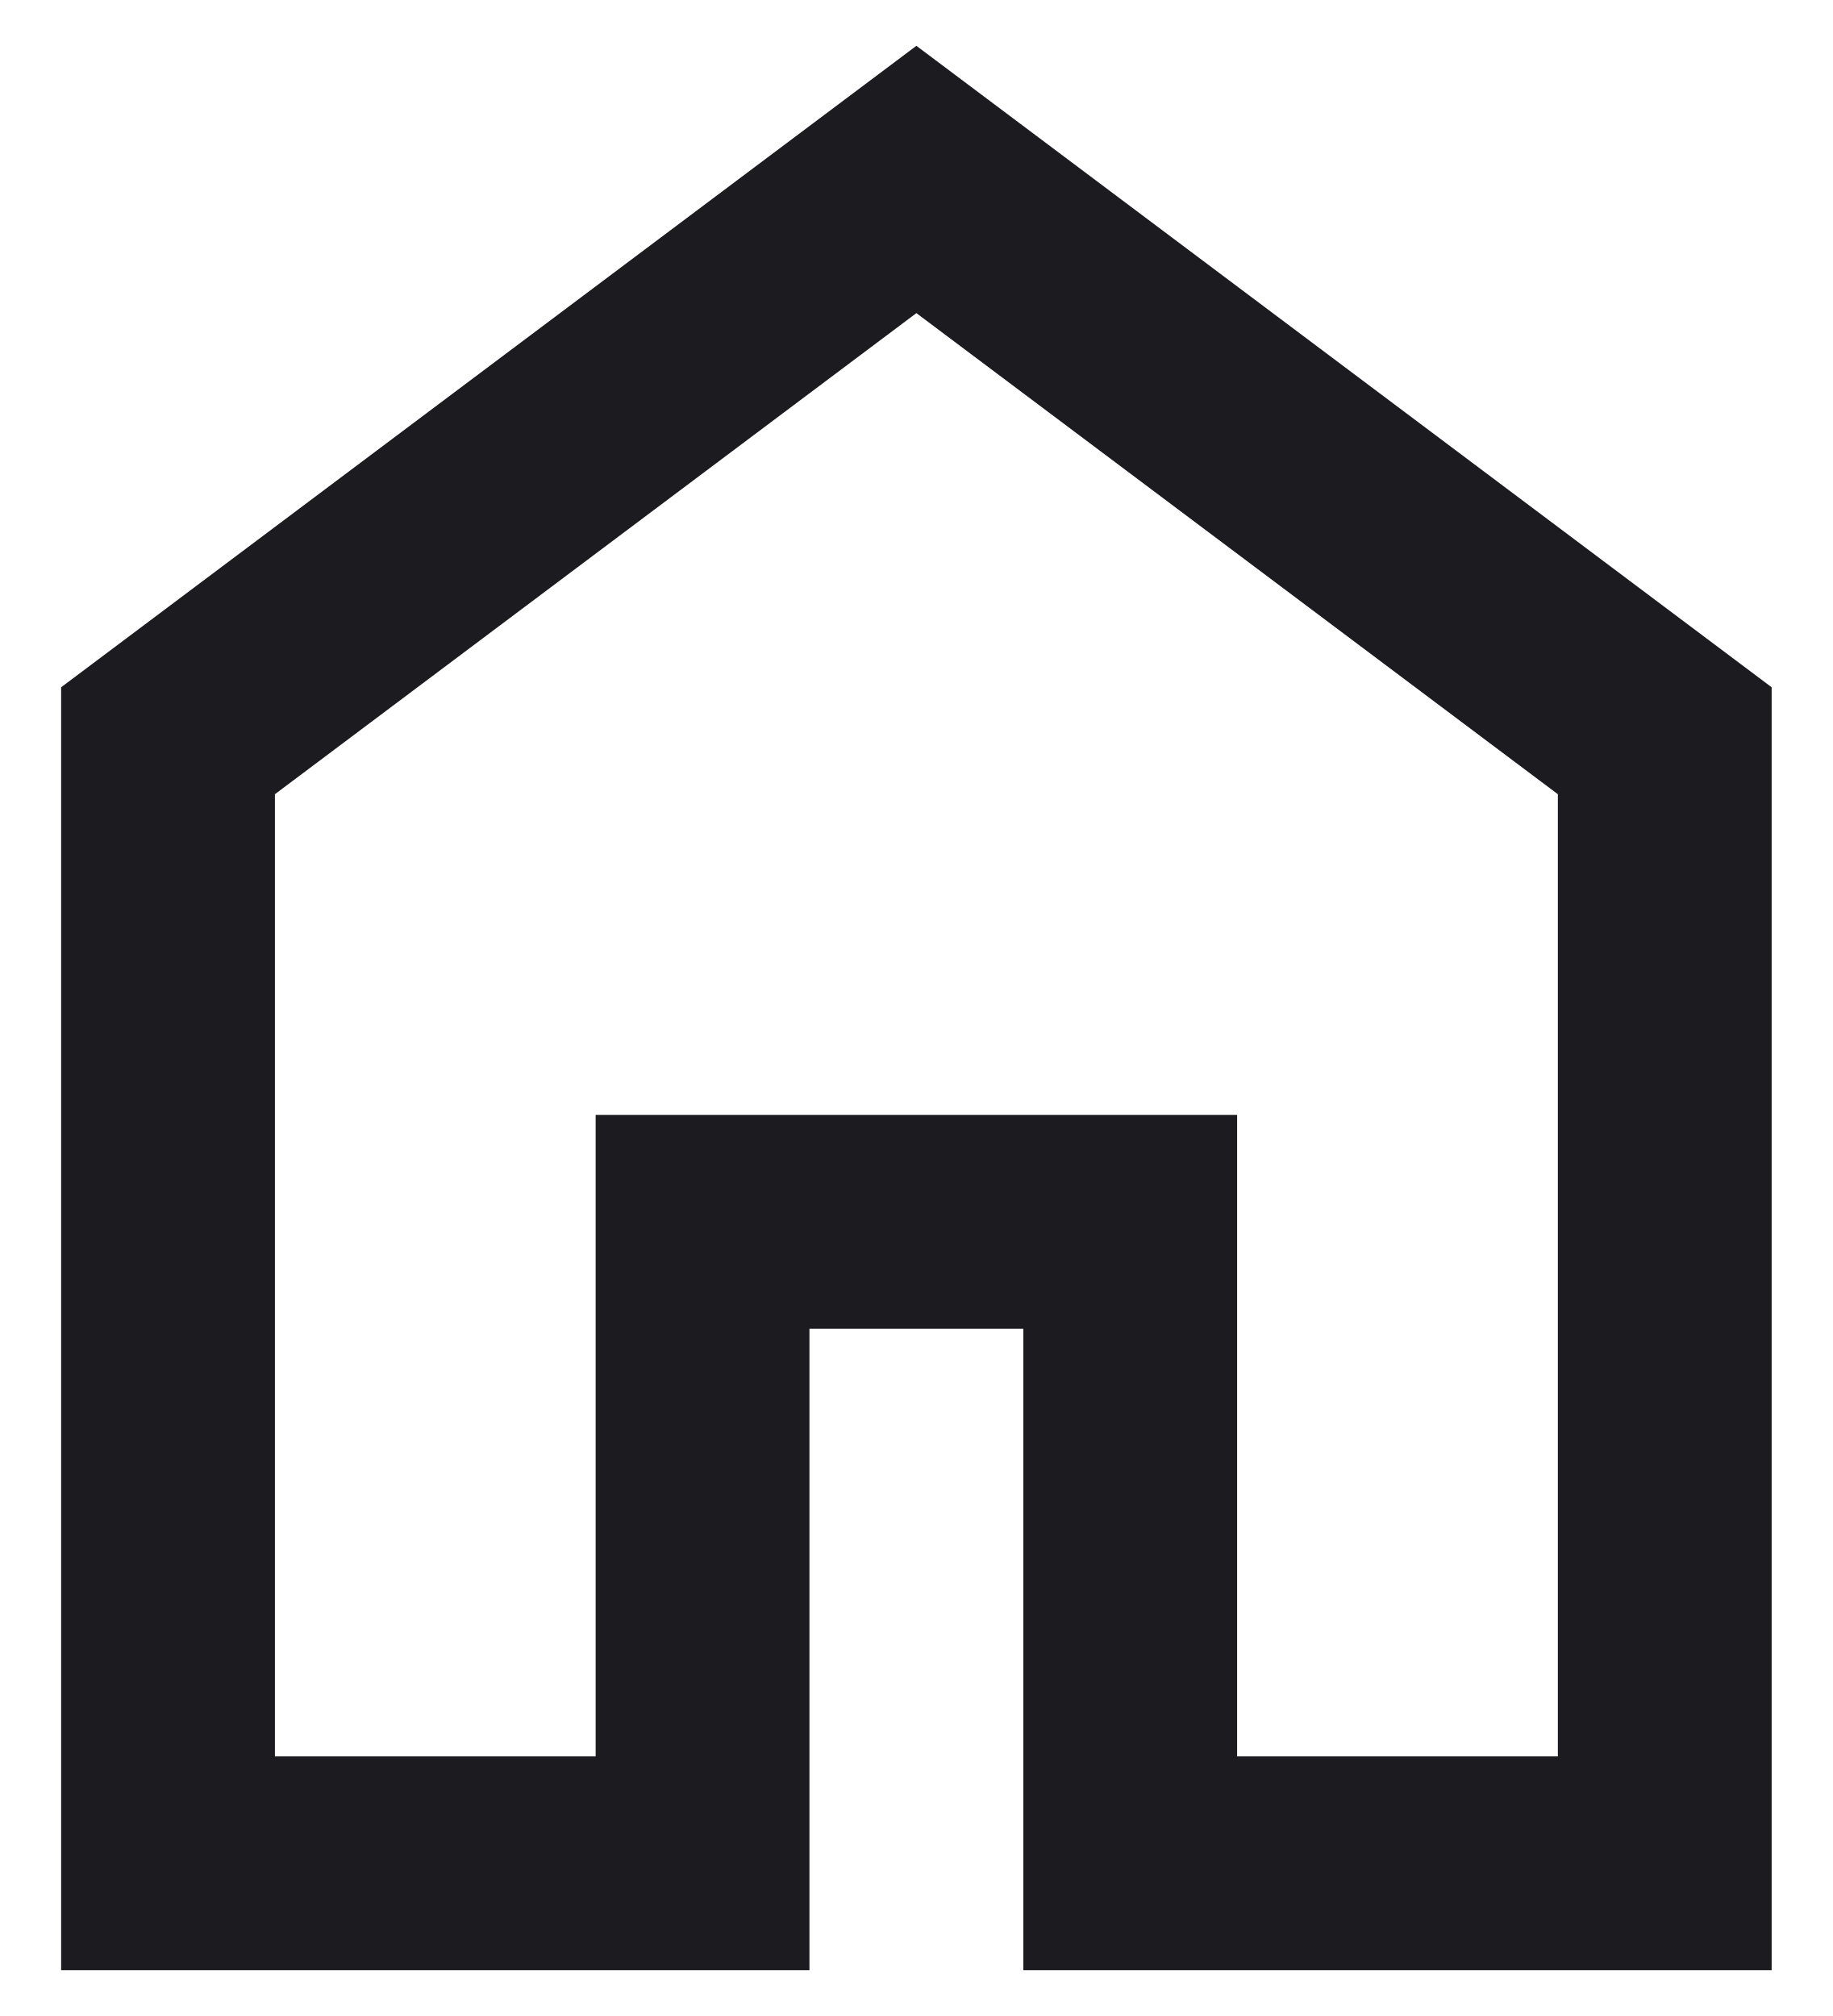
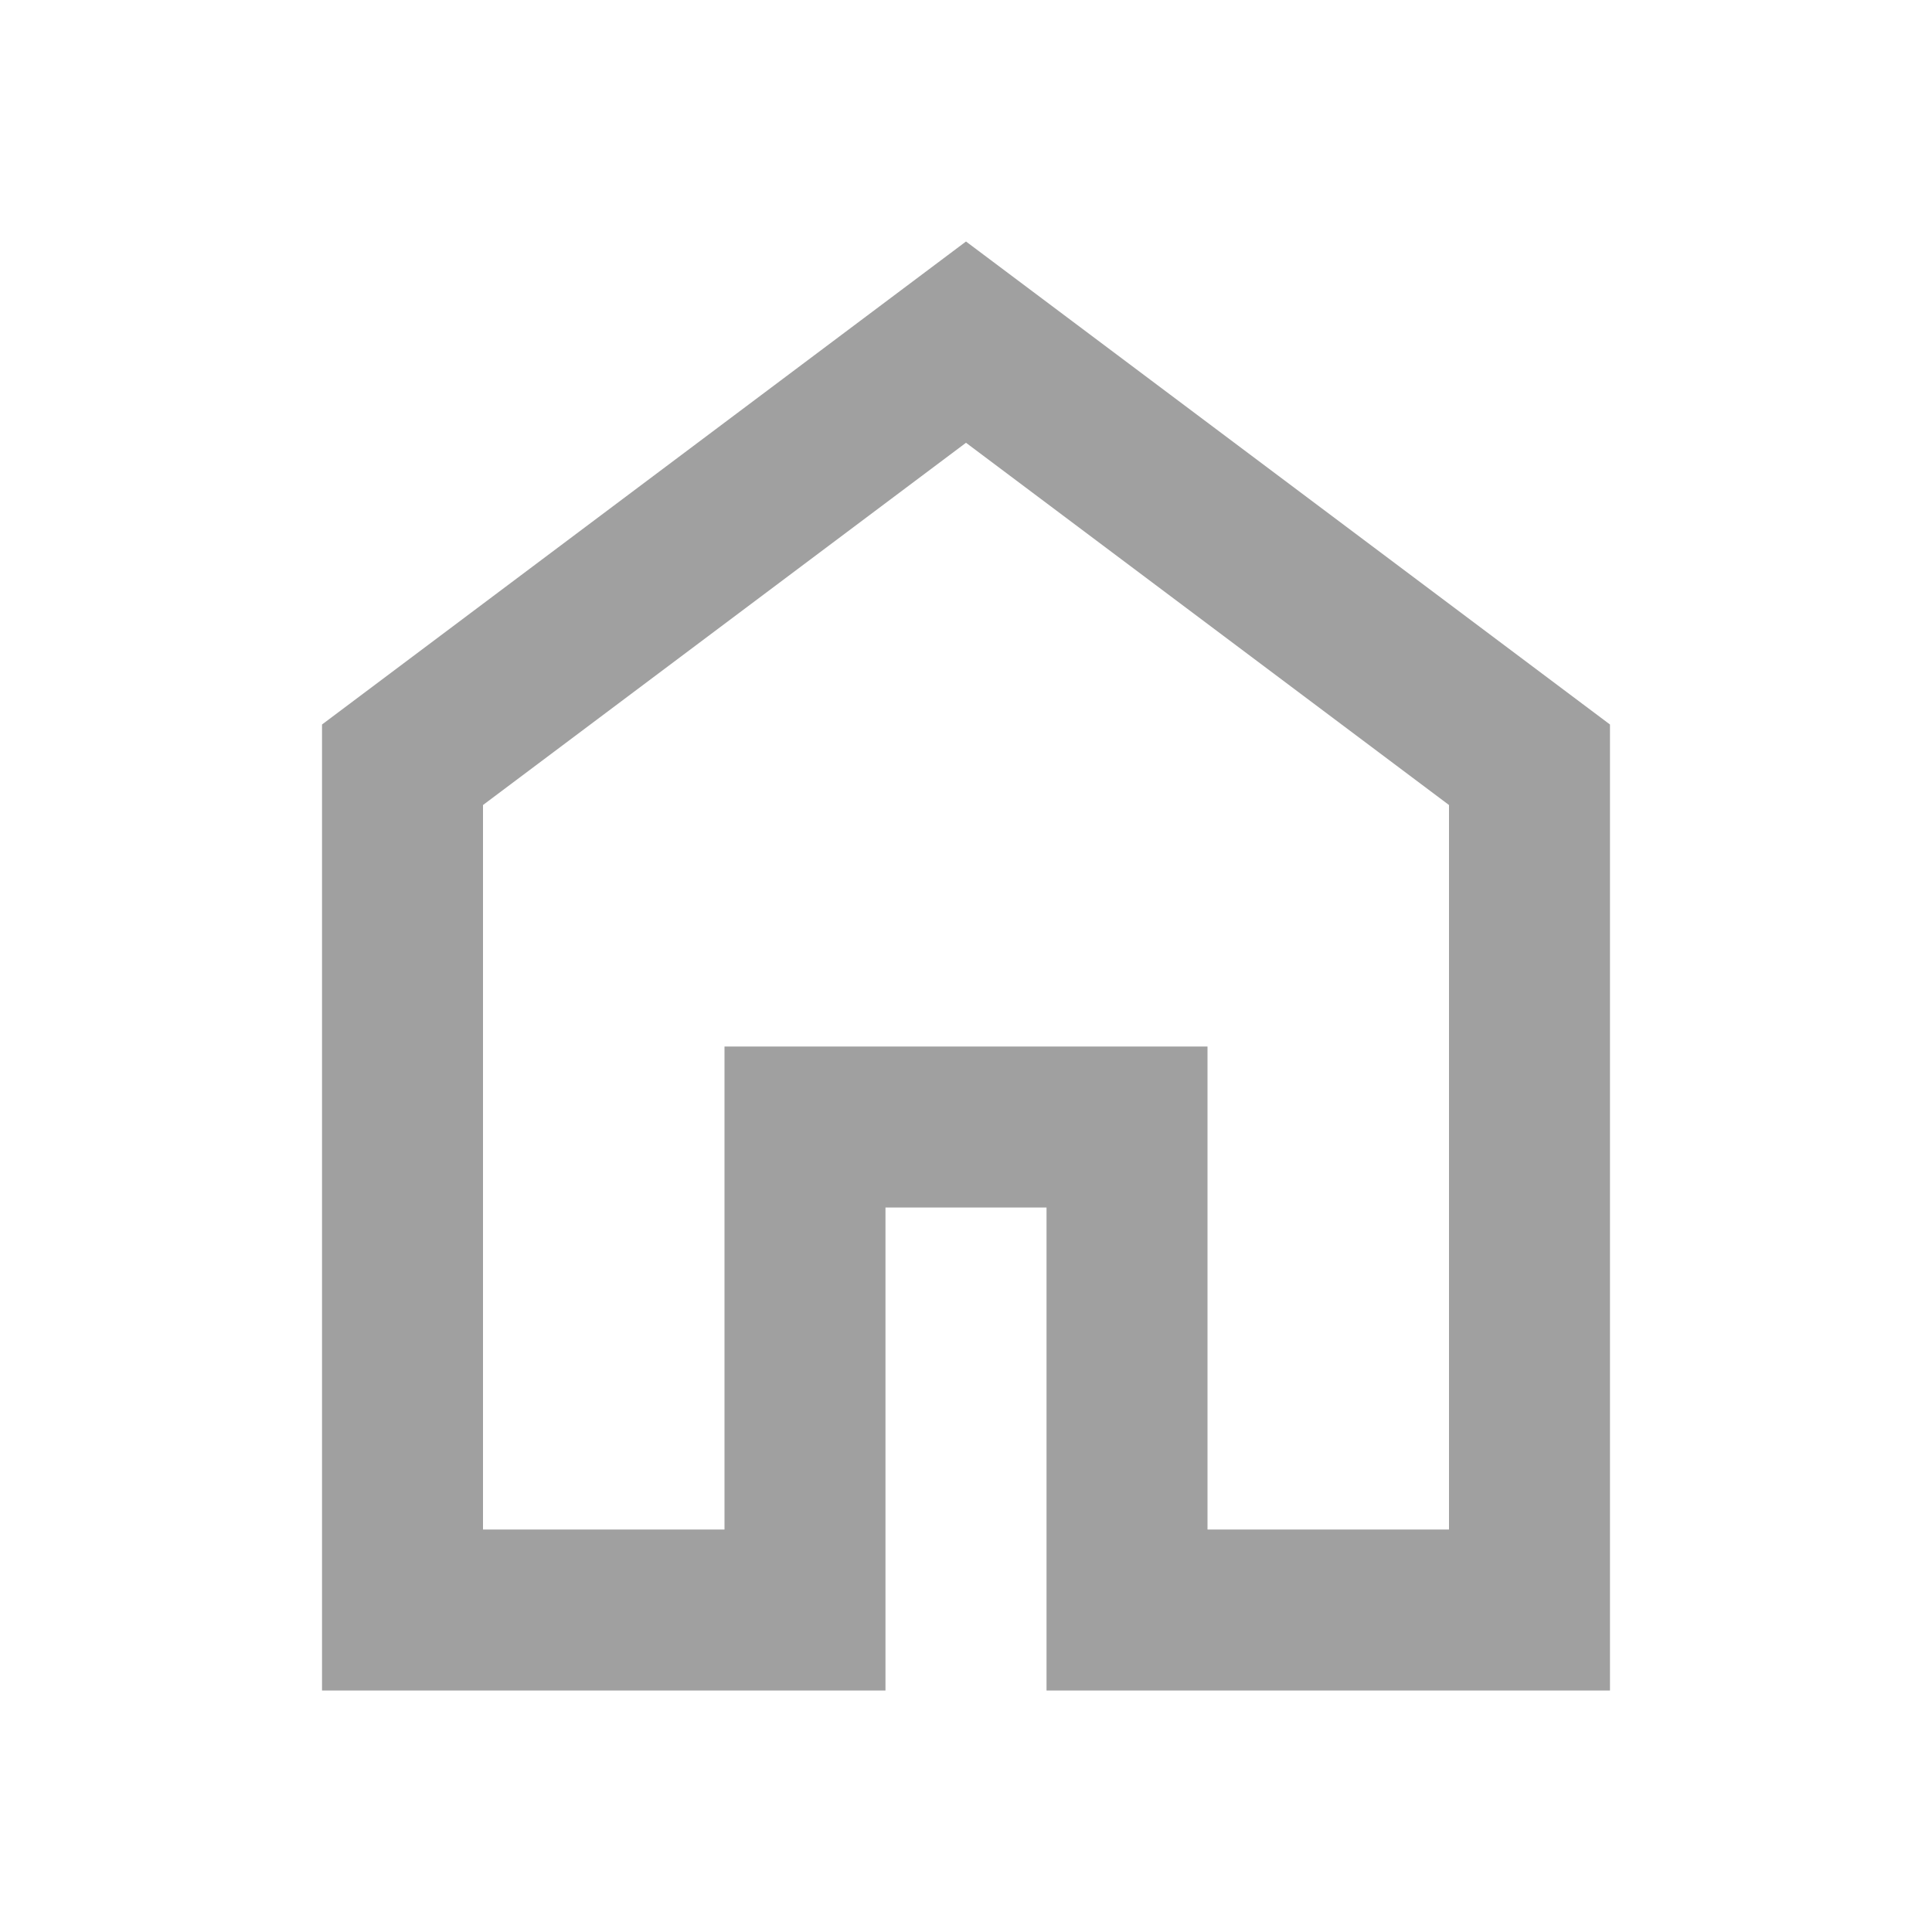
- <svg xmlns="http://www.w3.org/2000/svg" width="20" height="22" viewBox="0 0 20 22" fill="none">
-   <path d="M3 19.167H6.5V12.167H13.5V19.167H17V8.667L10 3.417L3 8.667V19.167ZM0.667 21.5V7.5L10 0.5L19.333 7.5V21.5H11.167V14.5H8.833V21.5H0.667Z" fill="#1C1B1F" />
+ <svg xmlns="http://www.w3.org/2000/svg" width="28" height="28" viewBox="0 0 28 28" fill="none">
+   <mask id="mask0_1321_429" style="mask-type:alpha" maskUnits="userSpaceOnUse" x="0" y="0" width="28" height="28">
+     <rect width="28" height="28" fill="#D9D9D9" />
+   </mask>
+   <g mask="url(#mask0_1321_429)">
+     <path d="M7 22.167H10.5V15.167H17.5V22.167H21V11.667L14 6.417L7 11.667V22.167ZM4.667 24.5V10.5L14 3.5L23.333 10.5V24.5H15.167V17.5H12.833V24.5H4.667Z" fill="#A0A0A0" />
+   </g>
</svg>
